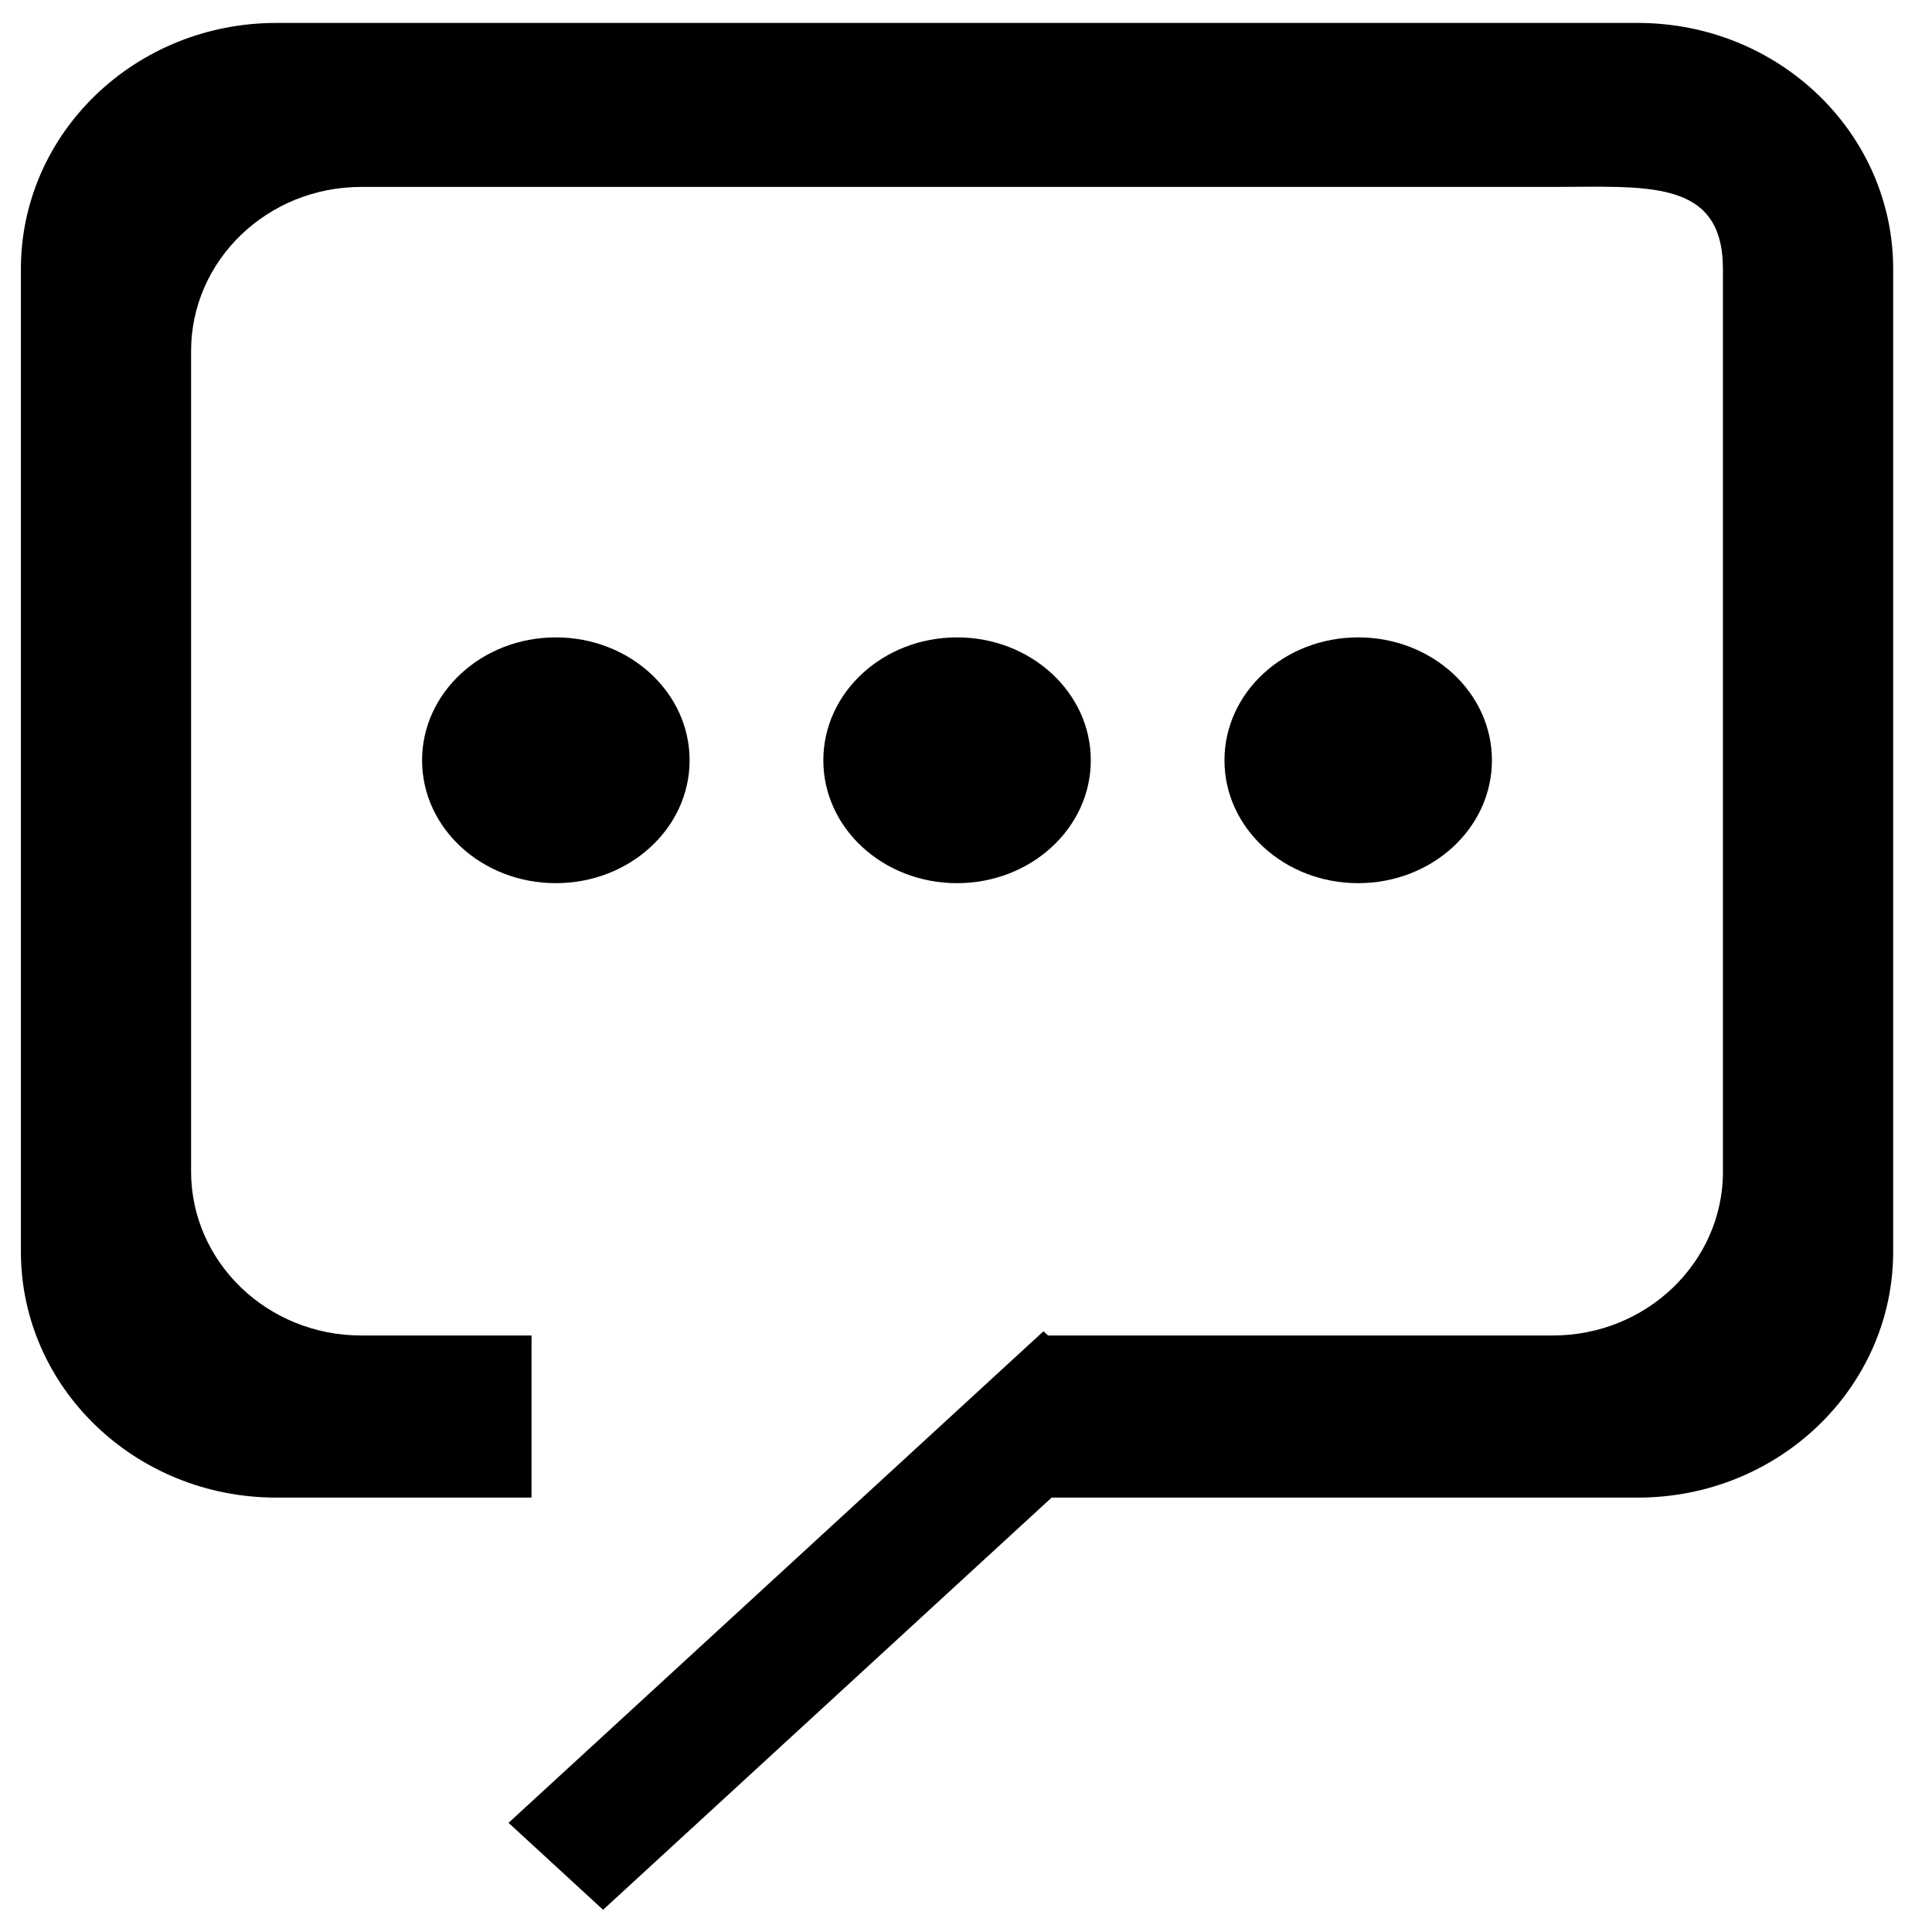
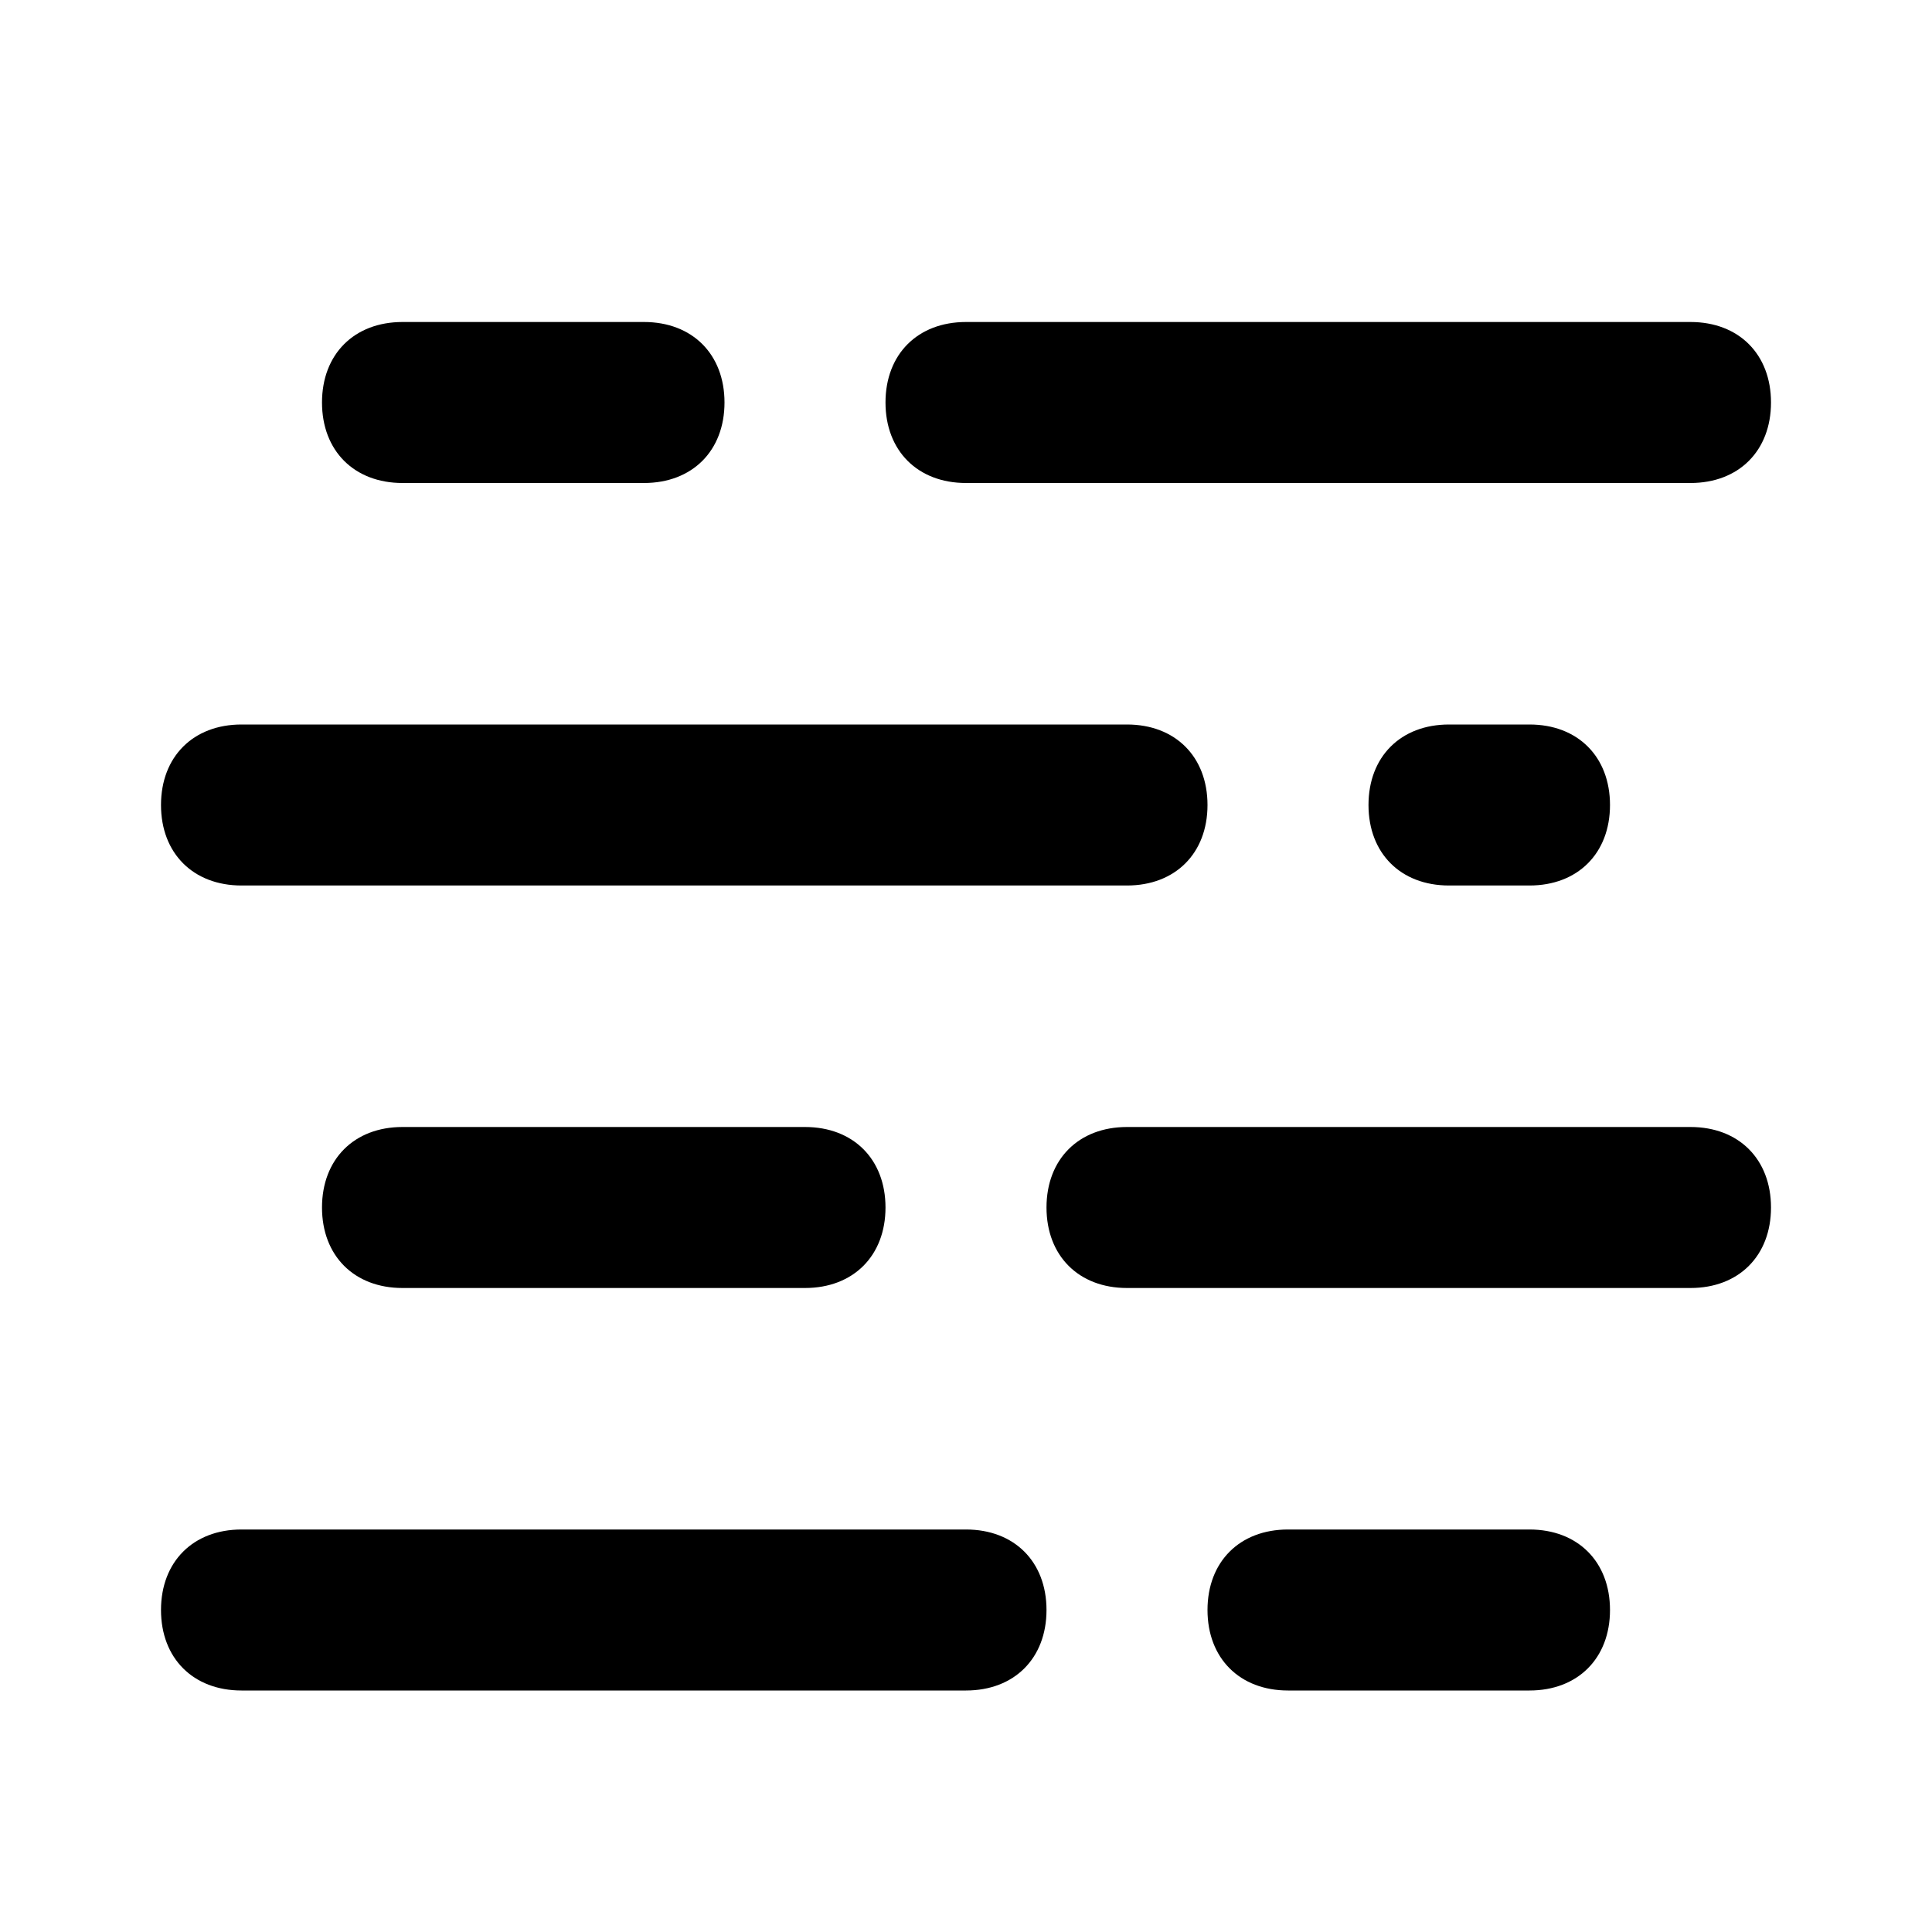
- <svg xmlns="http://www.w3.org/2000/svg" version="1.1" viewBox="0 0 32 32">
-   <path d="M27.128 0.38h-22.553c-2.336 0-4.229 1.825-4.229 4.076v16.273c0 2.251 1.893 4.076 4.229 4.076h4.229v-2.685h8.403l-8.784 8.072 1.566 1.44 7.429-6.827h9.71c2.335 0 4.229-1.825 4.229-4.076v-16.273c0-2.252-1.894-4.076-4.229-4.076zM28.538 19.403c0 1.5-1.262 2.717-2.819 2.717h-8.36l-0.076-0.070-0.076 0.070h-11.223c-1.557 0-2.819-1.217-2.819-2.717v-13.589c0-1.501 1.262-2.718 2.819-2.718h19.734c1.557 0 2.819-0.141 2.819 1.359v14.947zM9.206 10.557c-1.222 0-2.215 0.911-2.215 2.036s0.992 2.035 2.215 2.035c1.224 0 2.216-0.911 2.216-2.035s-0.992-2.036-2.216-2.036zM22.496 10.557c-1.224 0-2.215 0.911-2.215 2.036s0.991 2.035 2.215 2.035c1.224 0 2.215-0.911 2.215-2.035s-0.991-2.036-2.215-2.036zM15.852 10.557c-1.224 0-2.215 0.911-2.215 2.036s0.991 2.035 2.215 2.035c1.222 0 2.215-0.911 2.215-2.035s-0.992-2.036-2.215-2.036z" />
+ <svg xmlns="http://www.w3.org/2000/svg" version="1.1" id="Layer_1" x="0px" y="0px" viewBox="0 0 24 24" enable-background="new 0 0 24 24" xml:space="preserve">
+   <g>
+     <path d="M12,6h9c0.6,0,1-0.4,1-1s-0.4-1-1-1h-9c-0.6,0-1,0.4-1,1S11.4,6,12,6z" />
+     <path d="M5,6h3c0.6,0,1-0.4,1-1S8.6,4,8,4H5C4.4,4,4,4.4,4,5S4.4,6,5,6z" />
+     <path d="M18,9c-0.6,0-1,0.4-1,1s0.4,1,1,1h1c0.6,0,1-0.4,1-1s-0.4-1-1-1H18z" />
+     <path d="M3,11h11c0.6,0,1-0.4,1-1s-0.4-1-1-1H3c-0.6,0-1,0.4-1,1S2.4,11,3,11z" />
+     <path d="M21,14h-7c-0.6,0-1,0.4-1,1s0.4,1,1,1h7c0.6,0,1-0.4,1-1S21.6,14,21,14z" />
+     <path d="M5,14c-0.6,0-1,0.4-1,1s0.4,1,1,1h5c0.6,0,1-0.4,1-1s-0.4-1-1-1H5z" />
+     <path d="M12,19H3c-0.6,0-1,0.4-1,1s0.4,1,1,1h9c0.6,0,1-0.4,1-1S12.6,19,12,19z" />
+     <path d="M19,19h-3c-0.6,0-1,0.4-1,1s0.4,1,1,1h3c0.6,0,1-0.4,1-1S19.6,19,19,19z" />
+   </g>
</svg>
